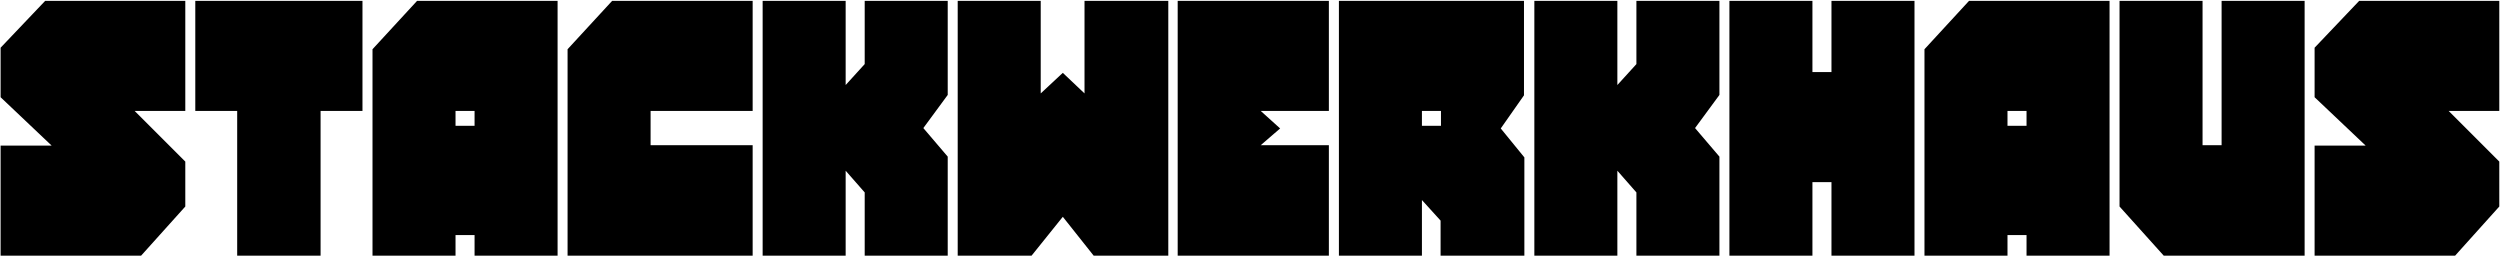
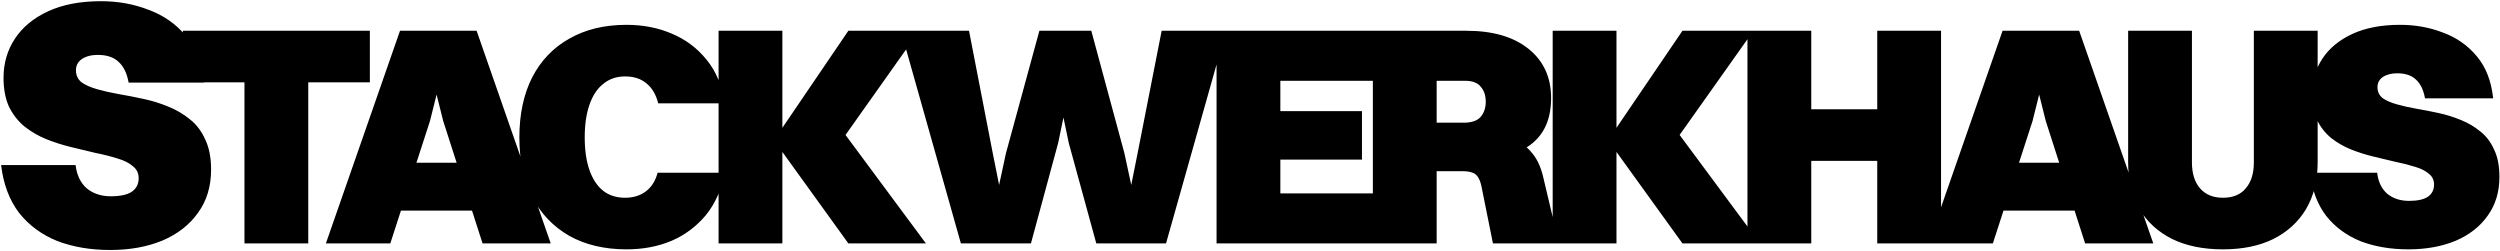
- <svg xmlns="http://www.w3.org/2000/svg" width="1418" height="145" viewBox="0 0 1418 145" fill="none">
-   <path d="M0.341 145L0.341 82.576H29.285L0.341 55.144L0.341 27.064L25.613 0.496L105.101 0.496L105.101 62.92H76.373L105.101 91.648V117.136L80.045 145H0.341ZM110.771 62.92V0.496L205.595 0.496V62.92L181.835 62.92L181.835 145H134.531L134.531 62.92H110.771ZM211.287 27.928L236.559 0.496L316.263 0.496V145H269.175V133.336H258.375V145H211.287L211.287 27.928ZM258.375 62.92V71.344H269.175V62.92H258.375ZM321.928 145V27.928L347.2 0.496L426.904 0.496V62.92H369.016V82.36L426.904 82.36V145L321.928 145ZM523.721 72.64L537.545 88.84V145H490.457V109.144L479.657 96.832V145H432.569V0.496H479.657V48.232L490.457 36.352V0.496L537.545 0.496V53.848L523.721 72.64ZM662.658 145H620.322L602.826 122.968L585.114 145H543.21V0.496L590.298 0.496V52.984L602.826 41.32L615.138 52.984V0.496L662.658 0.496V145ZM753.736 62.92L715.072 62.92L726.088 72.856L715.072 82.36H753.736V145L667.984 145V0.496L753.736 0.496V62.92ZM851.229 72.856L864.621 89.272V145H817.101V125.128L806.517 113.464V145H759.429V0.496L864.405 0.496V54.064L851.229 72.856ZM806.517 62.92V71.344H817.317V62.92H806.517ZM961.433 72.64L975.257 88.84V145L928.169 145V109.144L917.369 96.832V145H870.281V0.496H917.369V48.232L928.169 36.352V0.496H975.257V53.848L961.433 72.64ZM1085.9 145H1038.81V103.312H1028.01V145H980.922V0.496L1028.01 0.496V40.888H1038.81V0.496L1085.9 0.496V145ZM1091.56 27.928L1116.83 0.496L1196.54 0.496V145H1149.45V133.336H1138.65V145H1091.56V27.928ZM1138.65 62.92V71.344H1149.45V62.92H1138.65ZM1249.29 82.36H1260.09V0.496L1307.18 0.496V145L1227.26 145L1202.2 117.136V0.496H1249.29V82.36ZM1312.84 145V82.576H1341.79L1312.84 55.144V27.064L1338.12 0.496L1417.6 0.496V62.92H1388.88L1417.6 91.648V117.136L1392.55 145H1312.84Z" fill="currentColor" />
+ <svg xmlns="http://www.w3.org/2000/svg" width="1479" height="148" viewBox="0 0 1479 148" fill="none">
+   <path d="M44.931 41.5C44.931 44.507 46.025 46.898 48.211 48.675C50.535 50.315 53.61 51.682 57.436 52.775C61.263 53.868 65.5 54.825 70.146 55.645C74.93 56.465 79.85 57.422 84.906 58.515C89.963 59.608 94.815 61.112 99.461 63.025C104.245 64.938 108.55 67.467 112.376 70.61C116.203 73.617 119.21 77.58 121.396 82.5C123.72 87.283 124.881 93.228 124.881 100.335C124.881 110.312 122.285 118.853 117.091 125.96C112.035 133.067 104.996 138.533 95.976 142.36C86.956 146.05 76.706 147.895 65.226 147.895C53.61 147.895 43.155 146.118 33.861 142.565C24.705 138.875 17.188 133.34 11.311 125.96C5.571 118.443 2.018 109.013 0.651 97.67H44.726C45.41 103.547 47.596 108.125 51.286 111.405C55.113 114.548 59.896 116.12 65.636 116.12C71.103 116.12 75.203 115.232 77.936 113.455C80.67 111.542 82.036 108.877 82.036 105.46C82.036 102.453 80.875 100.062 78.551 98.285C76.365 96.372 73.358 94.868 69.531 93.775C65.705 92.545 61.4 91.452 56.616 90.495C51.97 89.402 47.118 88.24 42.061 87.01C37.005 85.78 32.085 84.208 27.301 82.295C22.655 80.382 18.418 77.922 14.591 74.915C10.765 71.772 7.69 67.877 5.366 63.23C3.18 58.447 2.086 52.707 2.086 46.01C2.086 37.4 4.341 29.678 8.851 22.845C13.361 16.012 19.921 10.613 28.531 6.65C37.141 2.687 47.528 0.705 59.691 0.705C69.805 0.705 79.235 2.413 87.981 5.83C96.865 9.11 104.245 14.303 110.121 21.41C115.998 28.38 119.551 37.537 120.781 48.88H76.091C75.135 43.413 73.153 39.313 70.146 36.58C67.276 33.847 63.176 32.48 57.846 32.48C54.02 32.48 50.876 33.3 48.416 34.94C46.093 36.58 44.931 38.767 44.931 41.5ZM144.626 144L144.626 18.2H182.366V144H144.626ZM108.181 48.725V18.2L218.811 18.2V48.725L108.181 48.725ZM229.796 124.575V96.27H286.221V124.575H229.796ZM285.481 144L262.171 71.48L256.621 49.28H259.951L254.401 71.48L230.906 144H192.796L236.641 18.2L281.966 18.2L325.811 144H285.481ZM428.803 61.12L389.398 61.12C388.041 55.817 385.698 51.87 382.368 49.28C379.161 46.567 374.968 45.21 369.788 45.21C364.731 45.21 360.415 46.69 356.838 49.65C353.261 52.487 350.548 56.618 348.698 62.045C346.848 67.348 345.923 73.762 345.923 81.285C345.923 88.808 346.848 95.222 348.698 100.525C350.548 105.828 353.2 109.898 356.653 112.735C360.23 115.572 364.608 116.99 369.788 116.99C374.598 116.99 378.668 115.757 381.998 113.29C385.451 110.7 387.795 107 389.028 102.19H428.803C426.83 112.18 423.068 120.567 417.518 127.35C411.968 134.01 405.185 139.067 397.168 142.52C389.151 145.85 380.333 147.515 370.713 147.515C357.64 147.515 346.355 144.863 336.858 139.56C327.361 134.133 320.023 126.487 314.843 116.62C309.786 106.753 307.258 94.975 307.258 81.285C307.258 67.595 309.786 55.755 314.843 45.765C320.023 35.775 327.361 28.128 336.858 22.825C346.355 17.398 357.64 14.685 370.713 14.685C380.333 14.685 389.213 16.412 397.353 19.865C405.616 23.318 412.523 28.498 418.073 35.405C423.623 42.188 427.2 50.76 428.803 61.12ZM425.109 144V18.2H462.849V144H425.109ZM457.854 82.95L501.884 18.2H543.879L497.999 82.95H457.854ZM457.854 82.95L496.889 75.365L547.764 144H501.884L457.854 82.95ZM648.568 144L632.288 84.615L627.663 62.415H630.623L625.998 84.615L609.903 144H568.463L532.943 18.2L573.273 18.2L587.333 90.72L592.143 114.77H589.923L595.103 90.72L614.898 18.2H645.608L665.218 90.72L670.398 114.77H668.178L672.988 90.72L687.233 18.2H725.343L689.823 144H648.568ZM719.714 144V18.2H757.454V144H719.714ZM747.464 144V114.4H813.139V144H747.464ZM747.464 47.8V18.2H813.139V47.8H747.464ZM747.464 94.42V65.745H805.739V94.42H747.464ZM812.185 144V18.2L849.925 18.2V144H812.185ZM871.015 94.79H839.935V72.59H865.835C870.645 72.59 874.037 71.418 876.01 69.075C877.983 66.732 878.97 63.772 878.97 60.195C878.97 56.495 877.983 53.535 876.01 51.315C874.16 48.972 871.077 47.8 866.76 47.8H839.935V18.2H867.5C883.163 18.2 895.435 21.777 904.315 28.93C913.195 36.083 917.635 45.765 917.635 57.975C917.635 70.555 913.442 79.867 905.055 85.91C896.792 91.83 885.445 94.79 871.015 94.79ZM883.225 144L876.75 111.81C876.257 108.973 875.578 106.815 874.715 105.335C873.852 103.732 872.68 102.683 871.2 102.19C869.72 101.573 867.623 101.265 864.91 101.265H845.855V78.14H870.09C878.6 78.14 885.753 79.065 891.55 80.915C897.347 82.642 901.972 85.478 905.425 89.425C909.002 93.248 911.53 98.428 913.01 104.965L922.26 144L883.225 144ZM918.567 144V18.2H956.307V144H918.567ZM951.312 82.95L995.342 18.2H1037.34L991.457 82.95H951.312ZM951.312 82.95L990.347 75.365L1041.22 144H995.342L951.312 82.95ZM1033.8 144V18.2H1071.54V144H1033.8ZM1110.58 144V18.2H1148.32V144H1110.58ZM1061.55 95.16V64.635H1117.98V95.16H1061.55ZM1177.87 124.575V96.27H1234.3V124.575H1177.87ZM1233.56 144L1210.25 71.48L1204.7 49.28H1208.03L1202.48 71.48L1178.98 144L1140.87 144L1184.72 18.2H1230.04L1273.89 144H1233.56ZM1371.12 96.085C1371.12 106.692 1368.84 115.88 1364.28 123.65C1359.71 131.297 1353.24 137.217 1344.85 141.41C1336.59 145.48 1326.66 147.515 1315.07 147.515C1303.47 147.515 1293.48 145.48 1285.1 141.41C1276.71 137.217 1270.23 131.297 1265.67 123.65C1261.23 115.88 1259.01 106.692 1259.01 96.085V18.2H1296.75V96.085C1296.75 102.622 1298.35 107.74 1301.56 111.44C1304.77 115.14 1309.27 116.99 1315.07 116.99C1320.99 116.99 1325.49 115.14 1328.57 111.44C1331.78 107.74 1333.38 102.622 1333.38 96.085V18.2H1371.12V96.085ZM1406.51 51.5C1406.51 54.213 1407.5 56.372 1409.47 57.975C1411.57 59.455 1414.34 60.688 1417.79 61.675C1421.25 62.662 1425.07 63.525 1429.26 64.265C1433.58 65.005 1438.02 65.868 1442.58 66.855C1447.15 67.842 1451.53 69.198 1455.72 70.925C1460.04 72.652 1463.92 74.933 1467.37 77.77C1470.83 80.483 1473.54 84.06 1475.51 88.5C1477.61 92.817 1478.66 98.182 1478.66 104.595C1478.66 113.598 1476.32 121.307 1471.63 127.72C1467.07 134.133 1460.71 139.067 1452.57 142.52C1444.43 145.85 1435.18 147.515 1424.82 147.515C1414.34 147.515 1404.91 145.912 1396.52 142.705C1388.26 139.375 1381.47 134.38 1376.17 127.72C1370.99 120.937 1367.78 112.427 1366.55 102.19H1406.32C1406.94 107.493 1408.91 111.625 1412.24 114.585C1415.7 117.422 1420.01 118.84 1425.19 118.84C1430.13 118.84 1433.83 118.038 1436.29 116.435C1438.76 114.708 1439.99 112.303 1439.99 109.22C1439.99 106.507 1438.95 104.348 1436.85 102.745C1434.88 101.018 1432.16 99.662 1428.71 98.675C1425.26 97.565 1421.37 96.578 1417.05 95.715C1412.86 94.728 1408.48 93.68 1403.92 92.57C1399.36 91.46 1394.92 90.042 1390.6 88.315C1386.41 86.588 1382.58 84.368 1379.13 81.655C1375.68 78.818 1372.9 75.303 1370.8 71.11C1368.83 66.793 1367.84 61.613 1367.84 55.57C1367.84 47.8 1369.88 40.832 1373.95 34.665C1378.02 28.498 1383.94 23.627 1391.71 20.05C1399.48 16.473 1408.85 14.685 1419.83 14.685C1428.96 14.685 1437.47 16.227 1445.36 19.31C1453.38 22.27 1460.04 26.957 1465.34 33.37C1470.64 39.66 1473.85 47.923 1474.96 58.16H1434.63C1433.77 53.227 1431.98 49.527 1429.26 47.06C1426.67 44.593 1422.97 43.36 1418.16 43.36C1414.71 43.36 1411.87 44.1 1409.65 45.58C1407.56 47.06 1406.51 49.033 1406.51 51.5Z" fill="black" />
</svg>
